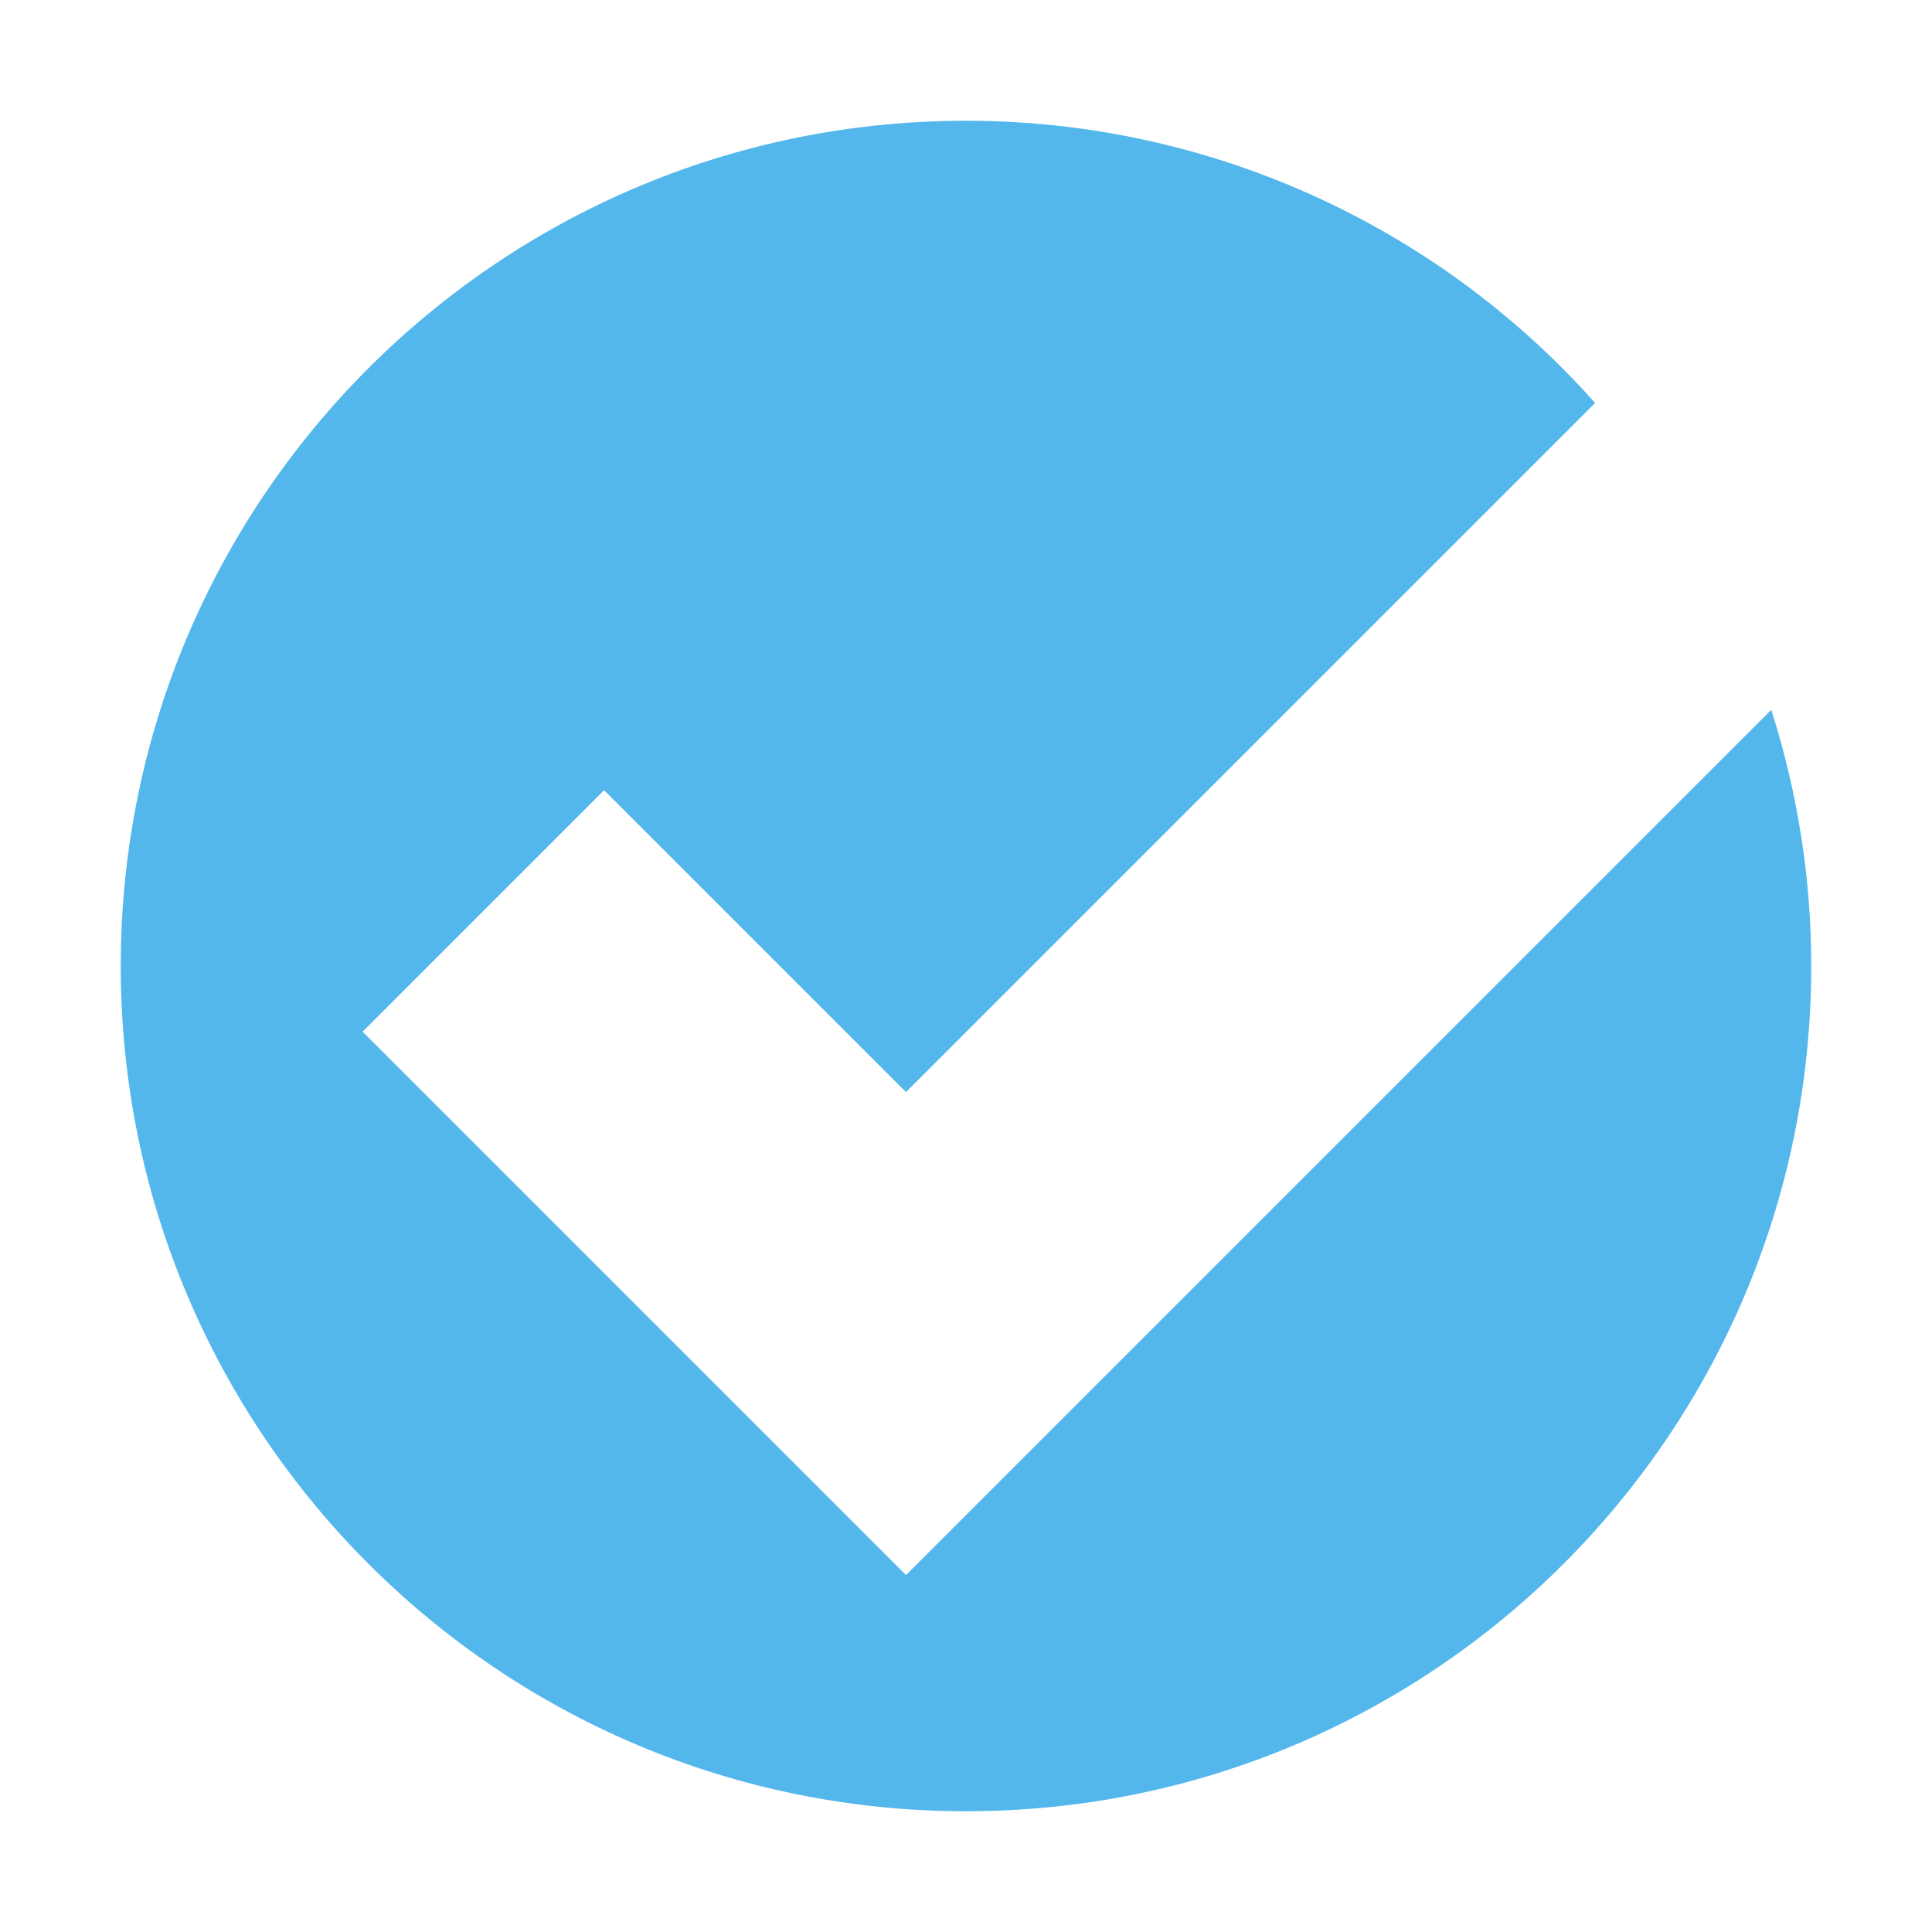
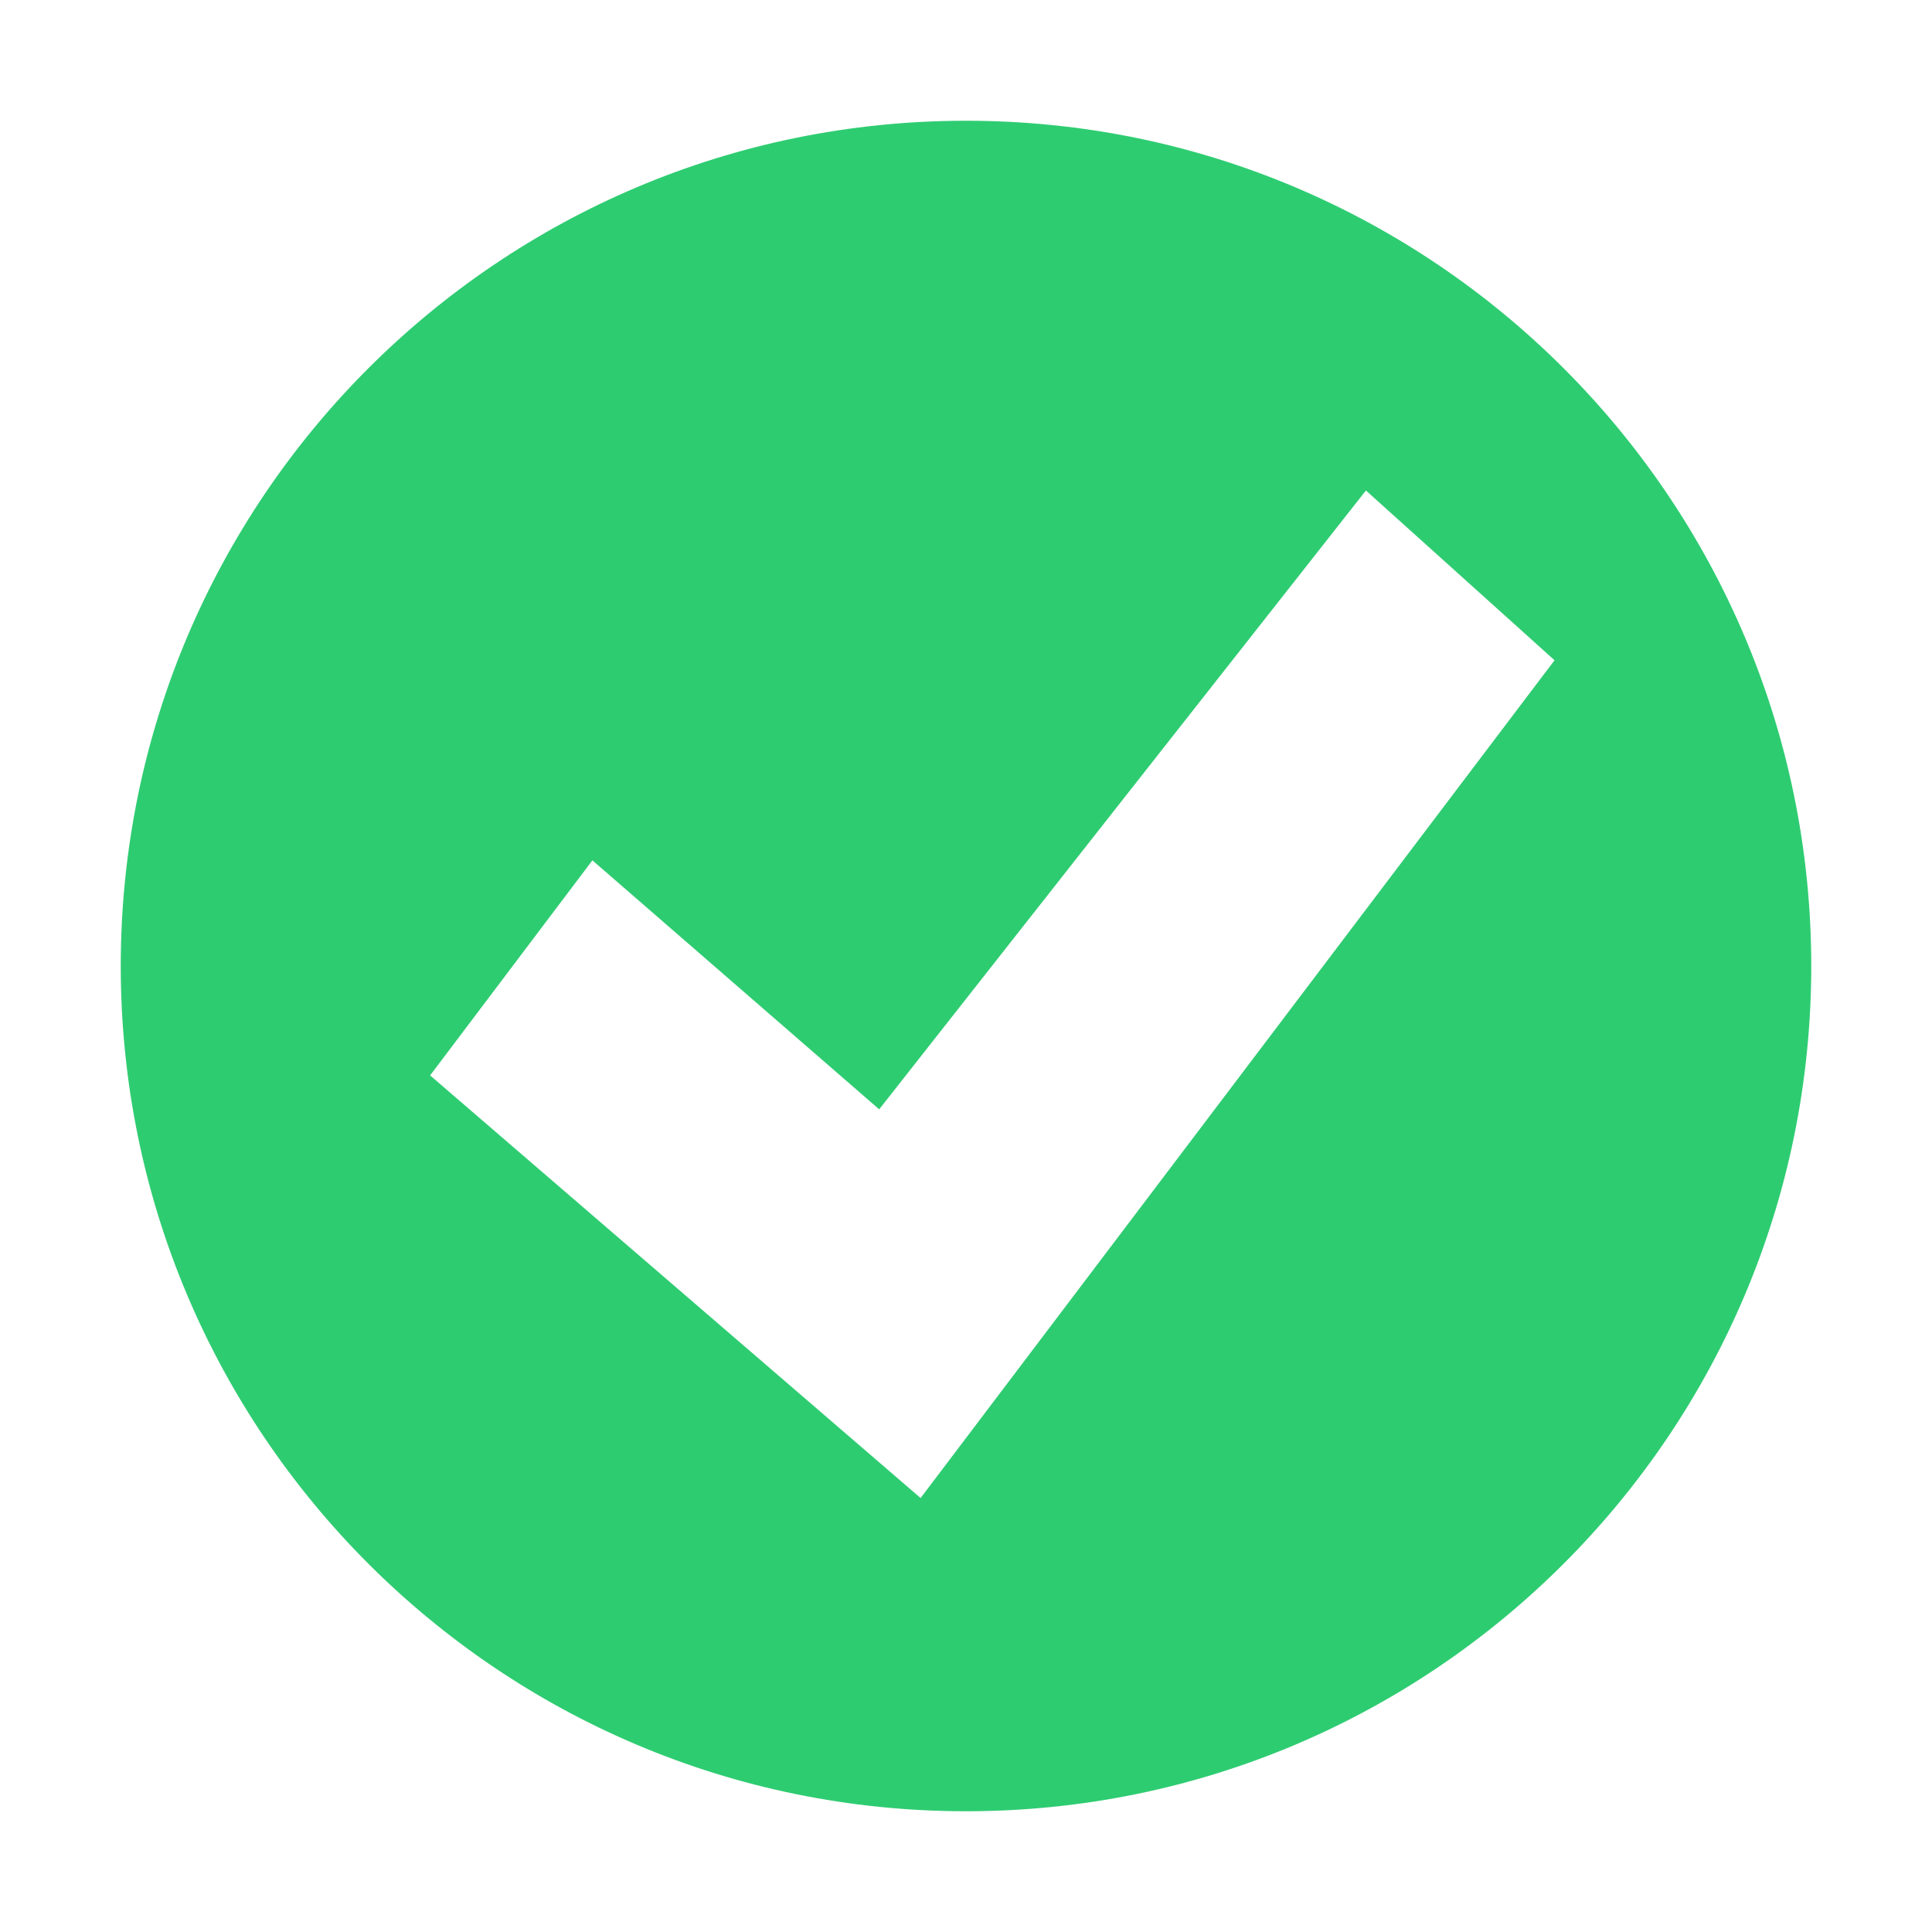
- <svg xmlns="http://www.w3.org/2000/svg" width="16" height="16">
-   <path d="M8 1a7 7 0 107 7c0-.741-.118-1.452-.331-2.122l-7.166 7.166-4.5-4.5 2-2 2.5 2.5 5.707-5.707A6.973 6.973 0 008 1z" fill="#53b7ec" color="#53b7ec" style="" />
+ <svg xmlns="http://www.w3.org/2000/svg" version="1.1" width="16" height="16" id="svg4397">
+   <defs id="defs4399" color="#53b7ec" fill="#53b7ec" />
+   <g id="layer1" color="#53b7ec" fill="#53b7ec">
+     <path d="M 8,1 C 4.134,1 1,4.134 1,8 c 0,3.866 3.134,7 7,7 3.866,0 7,-3.134 7,-7 C 15,4.134 11.866,1 8,1 z m 3.312,3.062 1.562,1.406 -5.25,6.938 -4.062,-3.5 1.344,-1.781 2.375,2.062 4.031,-5.125 z" id="path2922-6-6-0" style="color:#000000;fill:#2ecc71;fill-opacity:1;fill-rule:nonzero;stroke:none;stroke-width:0.843;marker:none;visibility:visible;display:inline;overflow:visible;enable-background:accumulate" />
+   </g>
</svg>
